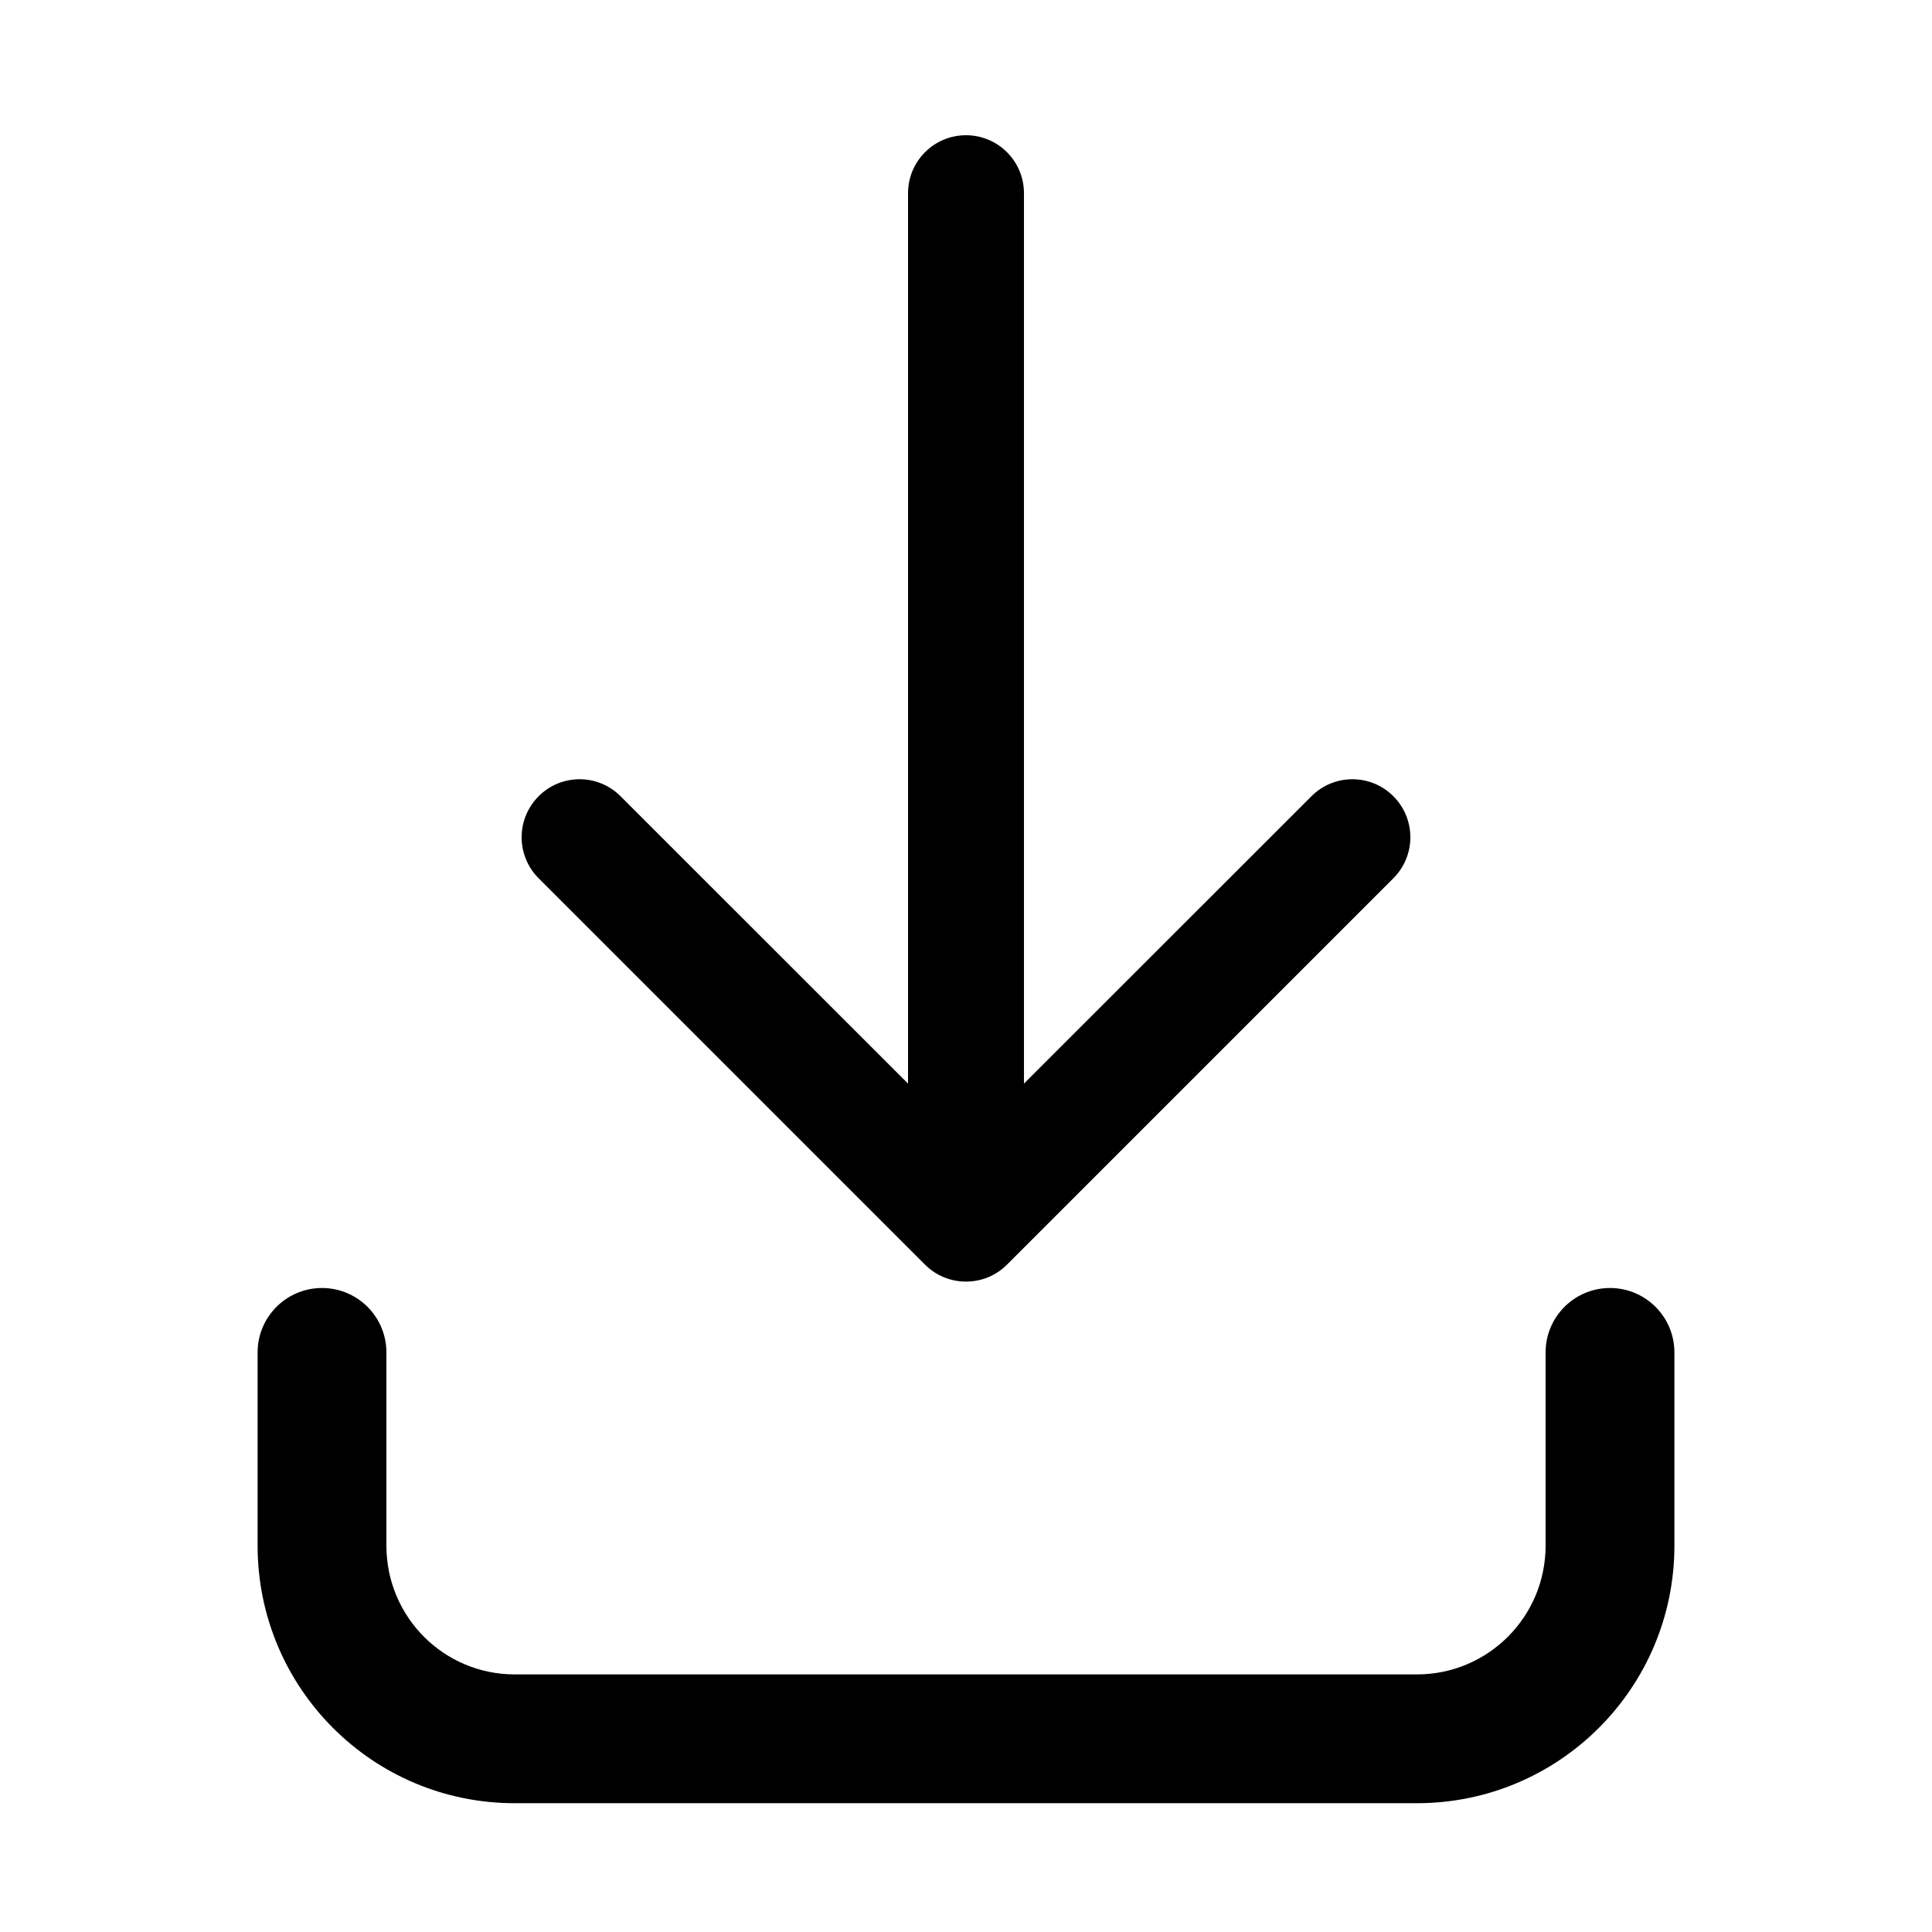
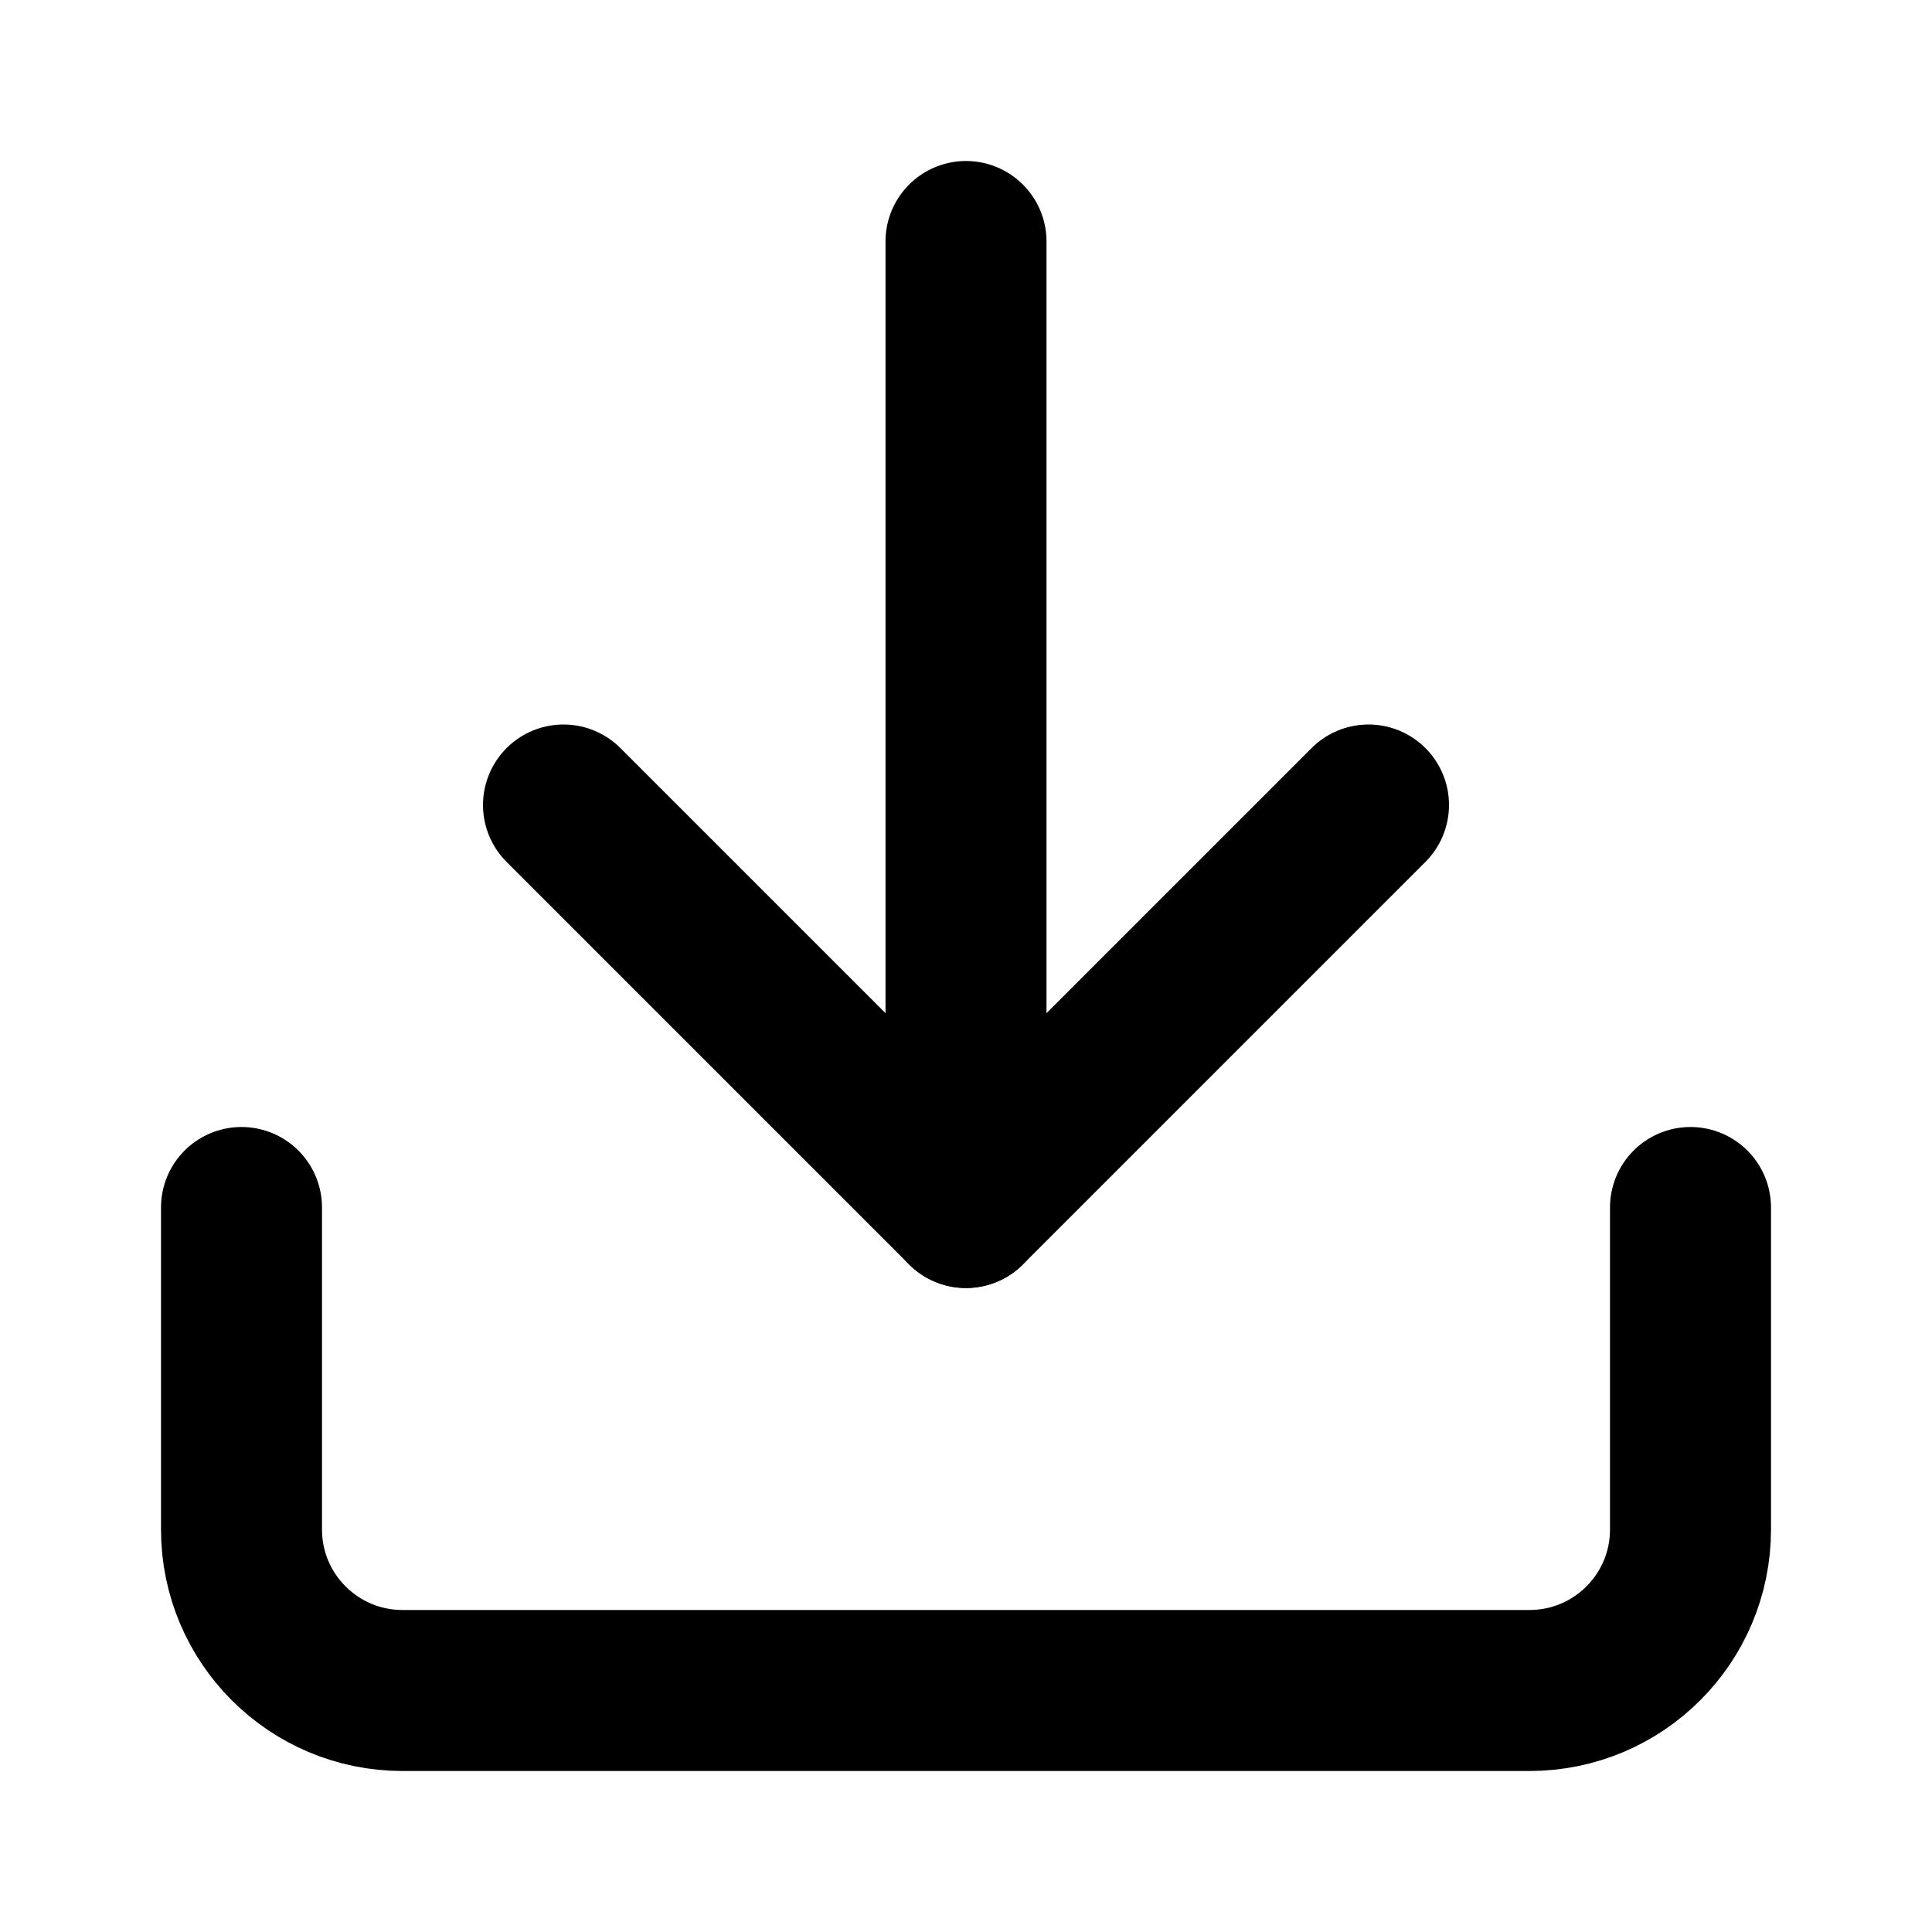
- <svg xmlns="http://www.w3.org/2000/svg" width="15" height="15" viewBox="0 0 15 15" fill="none">
-   <path d="M12.5 10C12.776 10 13 10.224 13 10.5V12C13 13.104 12.106 14 11.001 14H3.996C2.89 14 2 13.103 2 12V10.5C2 10.224 2.224 10 2.5 10C2.776 10 3 10.224 3 10.5V12C3 12.554 3.446 13 3.996 13H11.001C11.553 13 12 12.553 12 12V10.5C12 10.224 12.224 10 12.5 10ZM7.5 1.05C7.749 1.05 7.95 1.252 7.95 1.5V8.413L10.182 6.182C10.357 6.006 10.643 6.006 10.818 6.182C10.994 6.358 10.994 6.643 10.818 6.819L7.818 9.819C7.643 9.994 7.357 9.994 7.182 9.819L4.182 6.819C4.006 6.643 4.006 6.358 4.182 6.182C4.357 6.006 4.643 6.006 4.818 6.182L7.05 8.413V1.5C7.05 1.252 7.251 1.05 7.5 1.05Z" fill="currentColor" />
+ <svg xmlns="http://www.w3.org/2000/svg" width="24" height="24" viewBox="0 0 24 24" fill="none" stroke="currentColor" stroke-width="2" stroke-linecap="round" stroke-linejoin="round" class="lucide lucide-download">
+   <path d="M21 15v4a2 2 0 0 1-2 2H5a2 2 0 0 1-2-2v-4" />
+   <polyline points="7 10 12 15 17 10" />
+   <line x1="12" x2="12" y1="15" y2="3" />
</svg>
